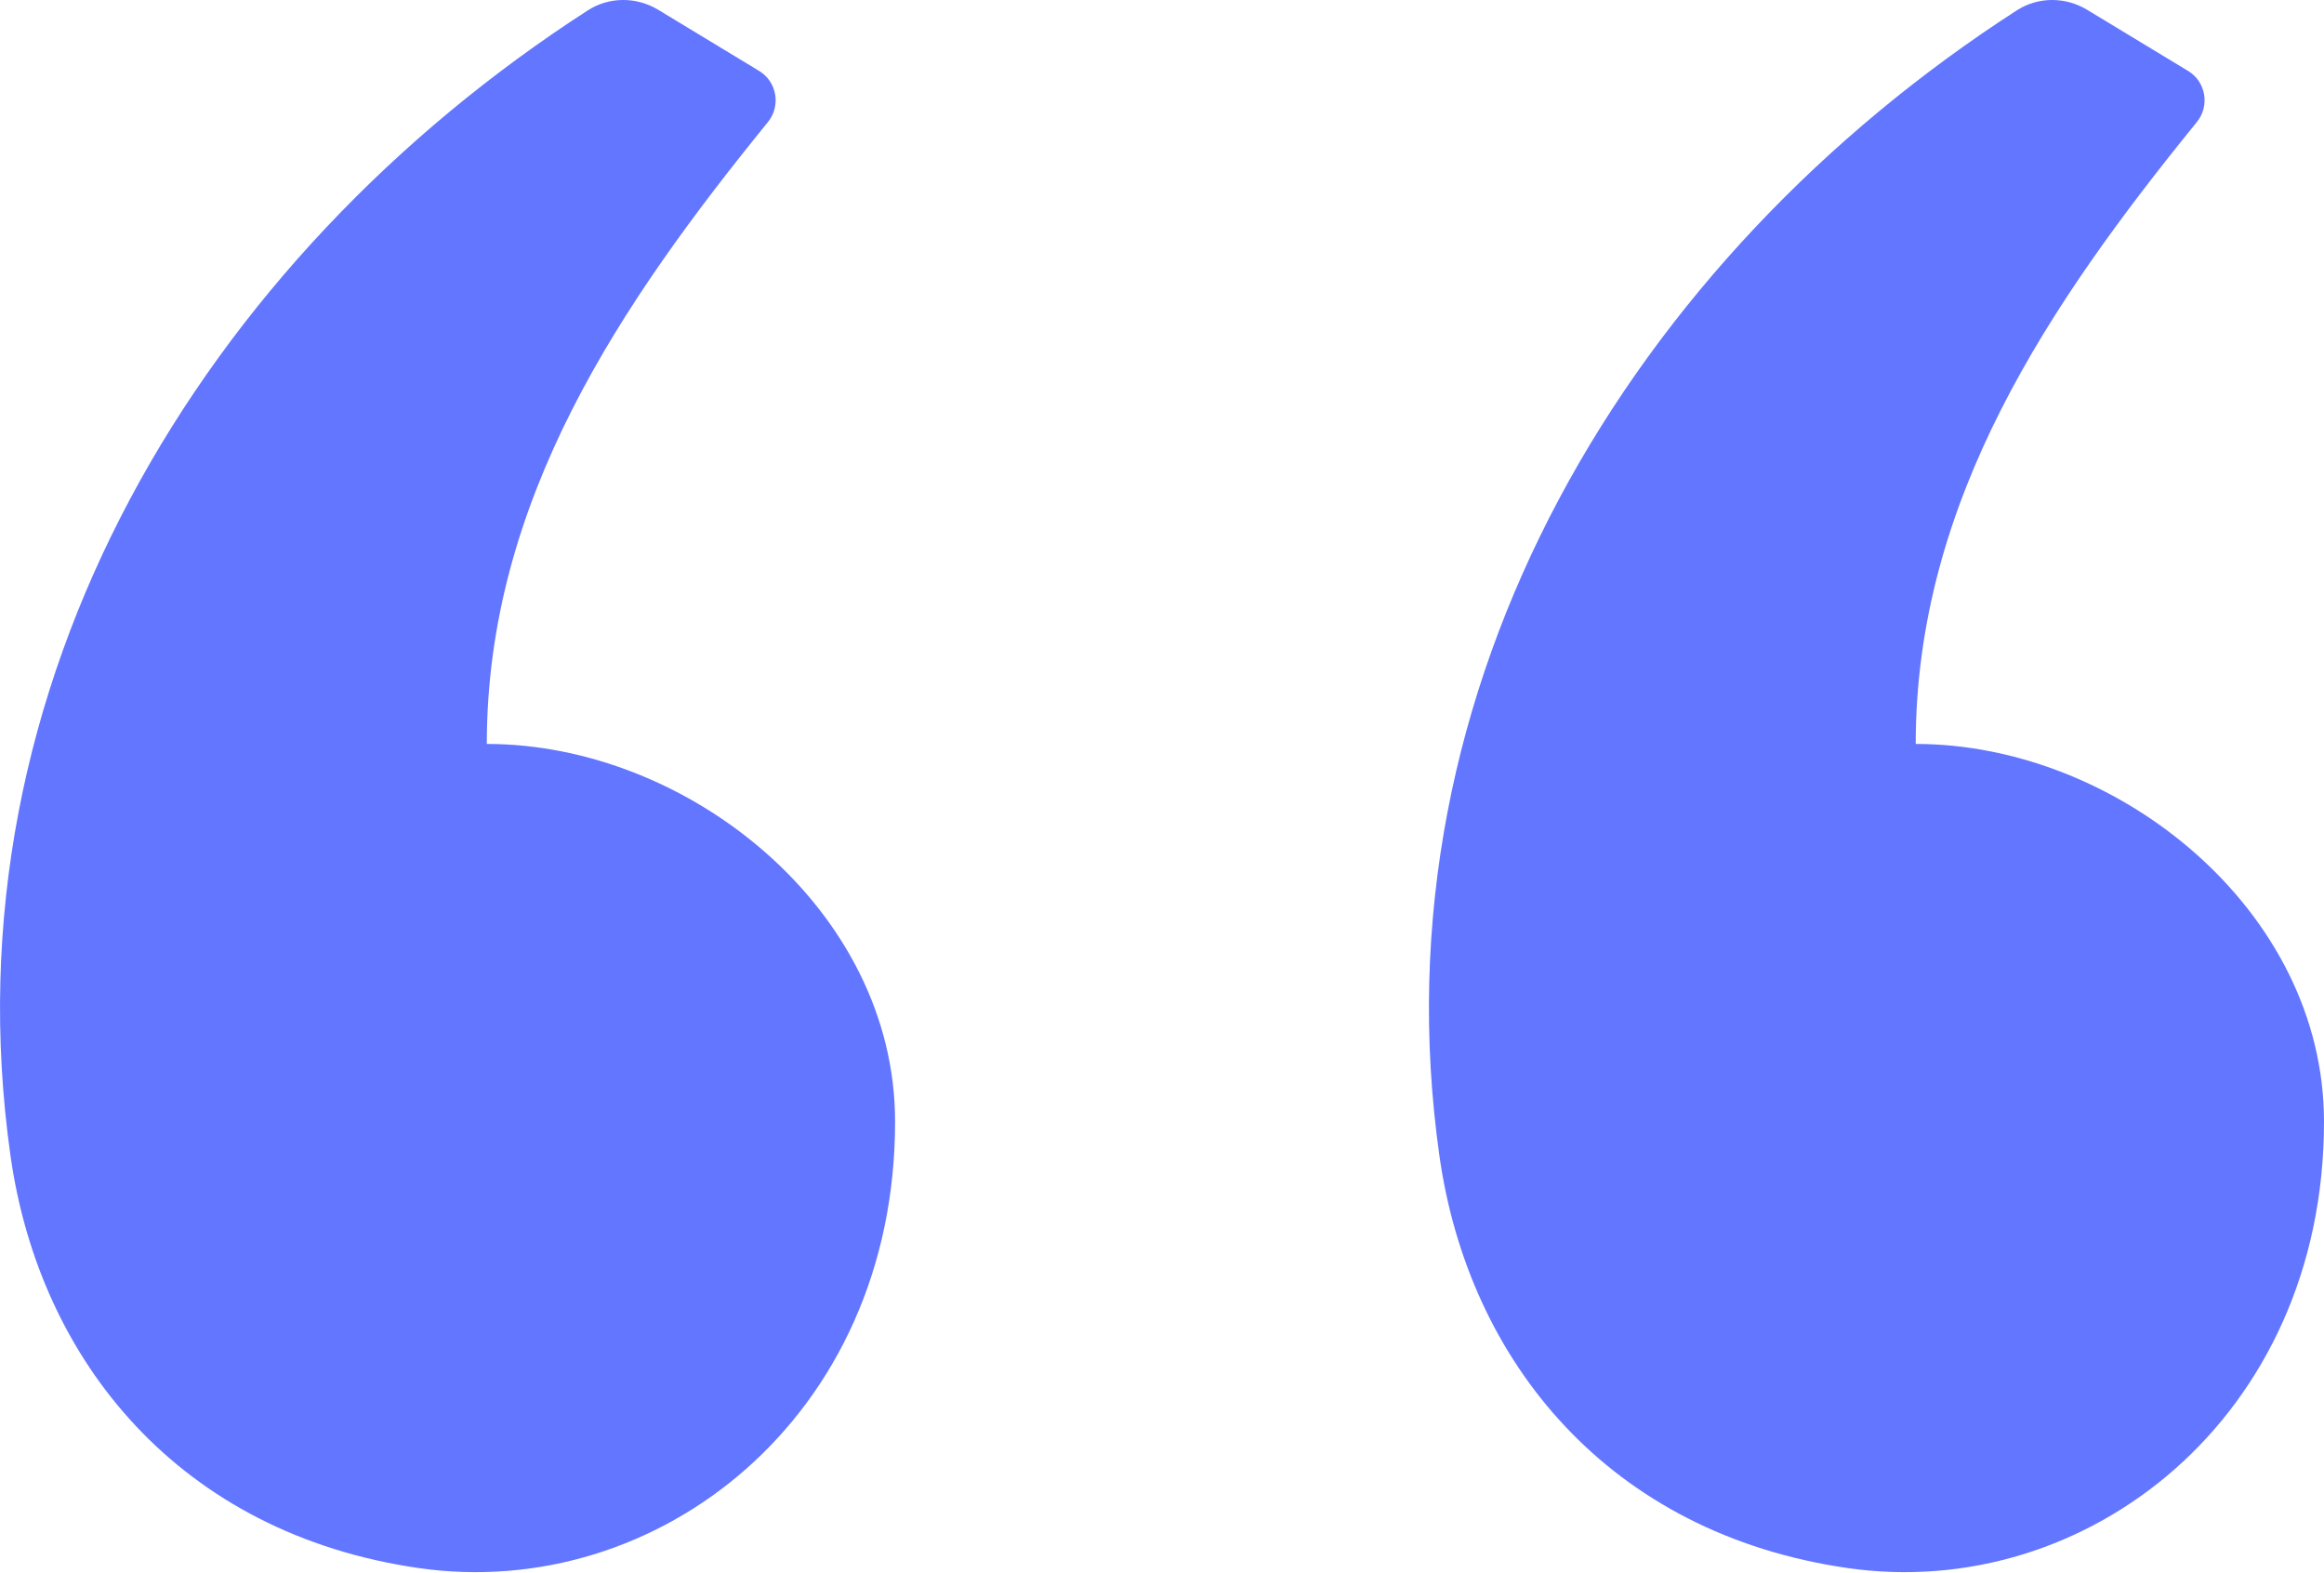
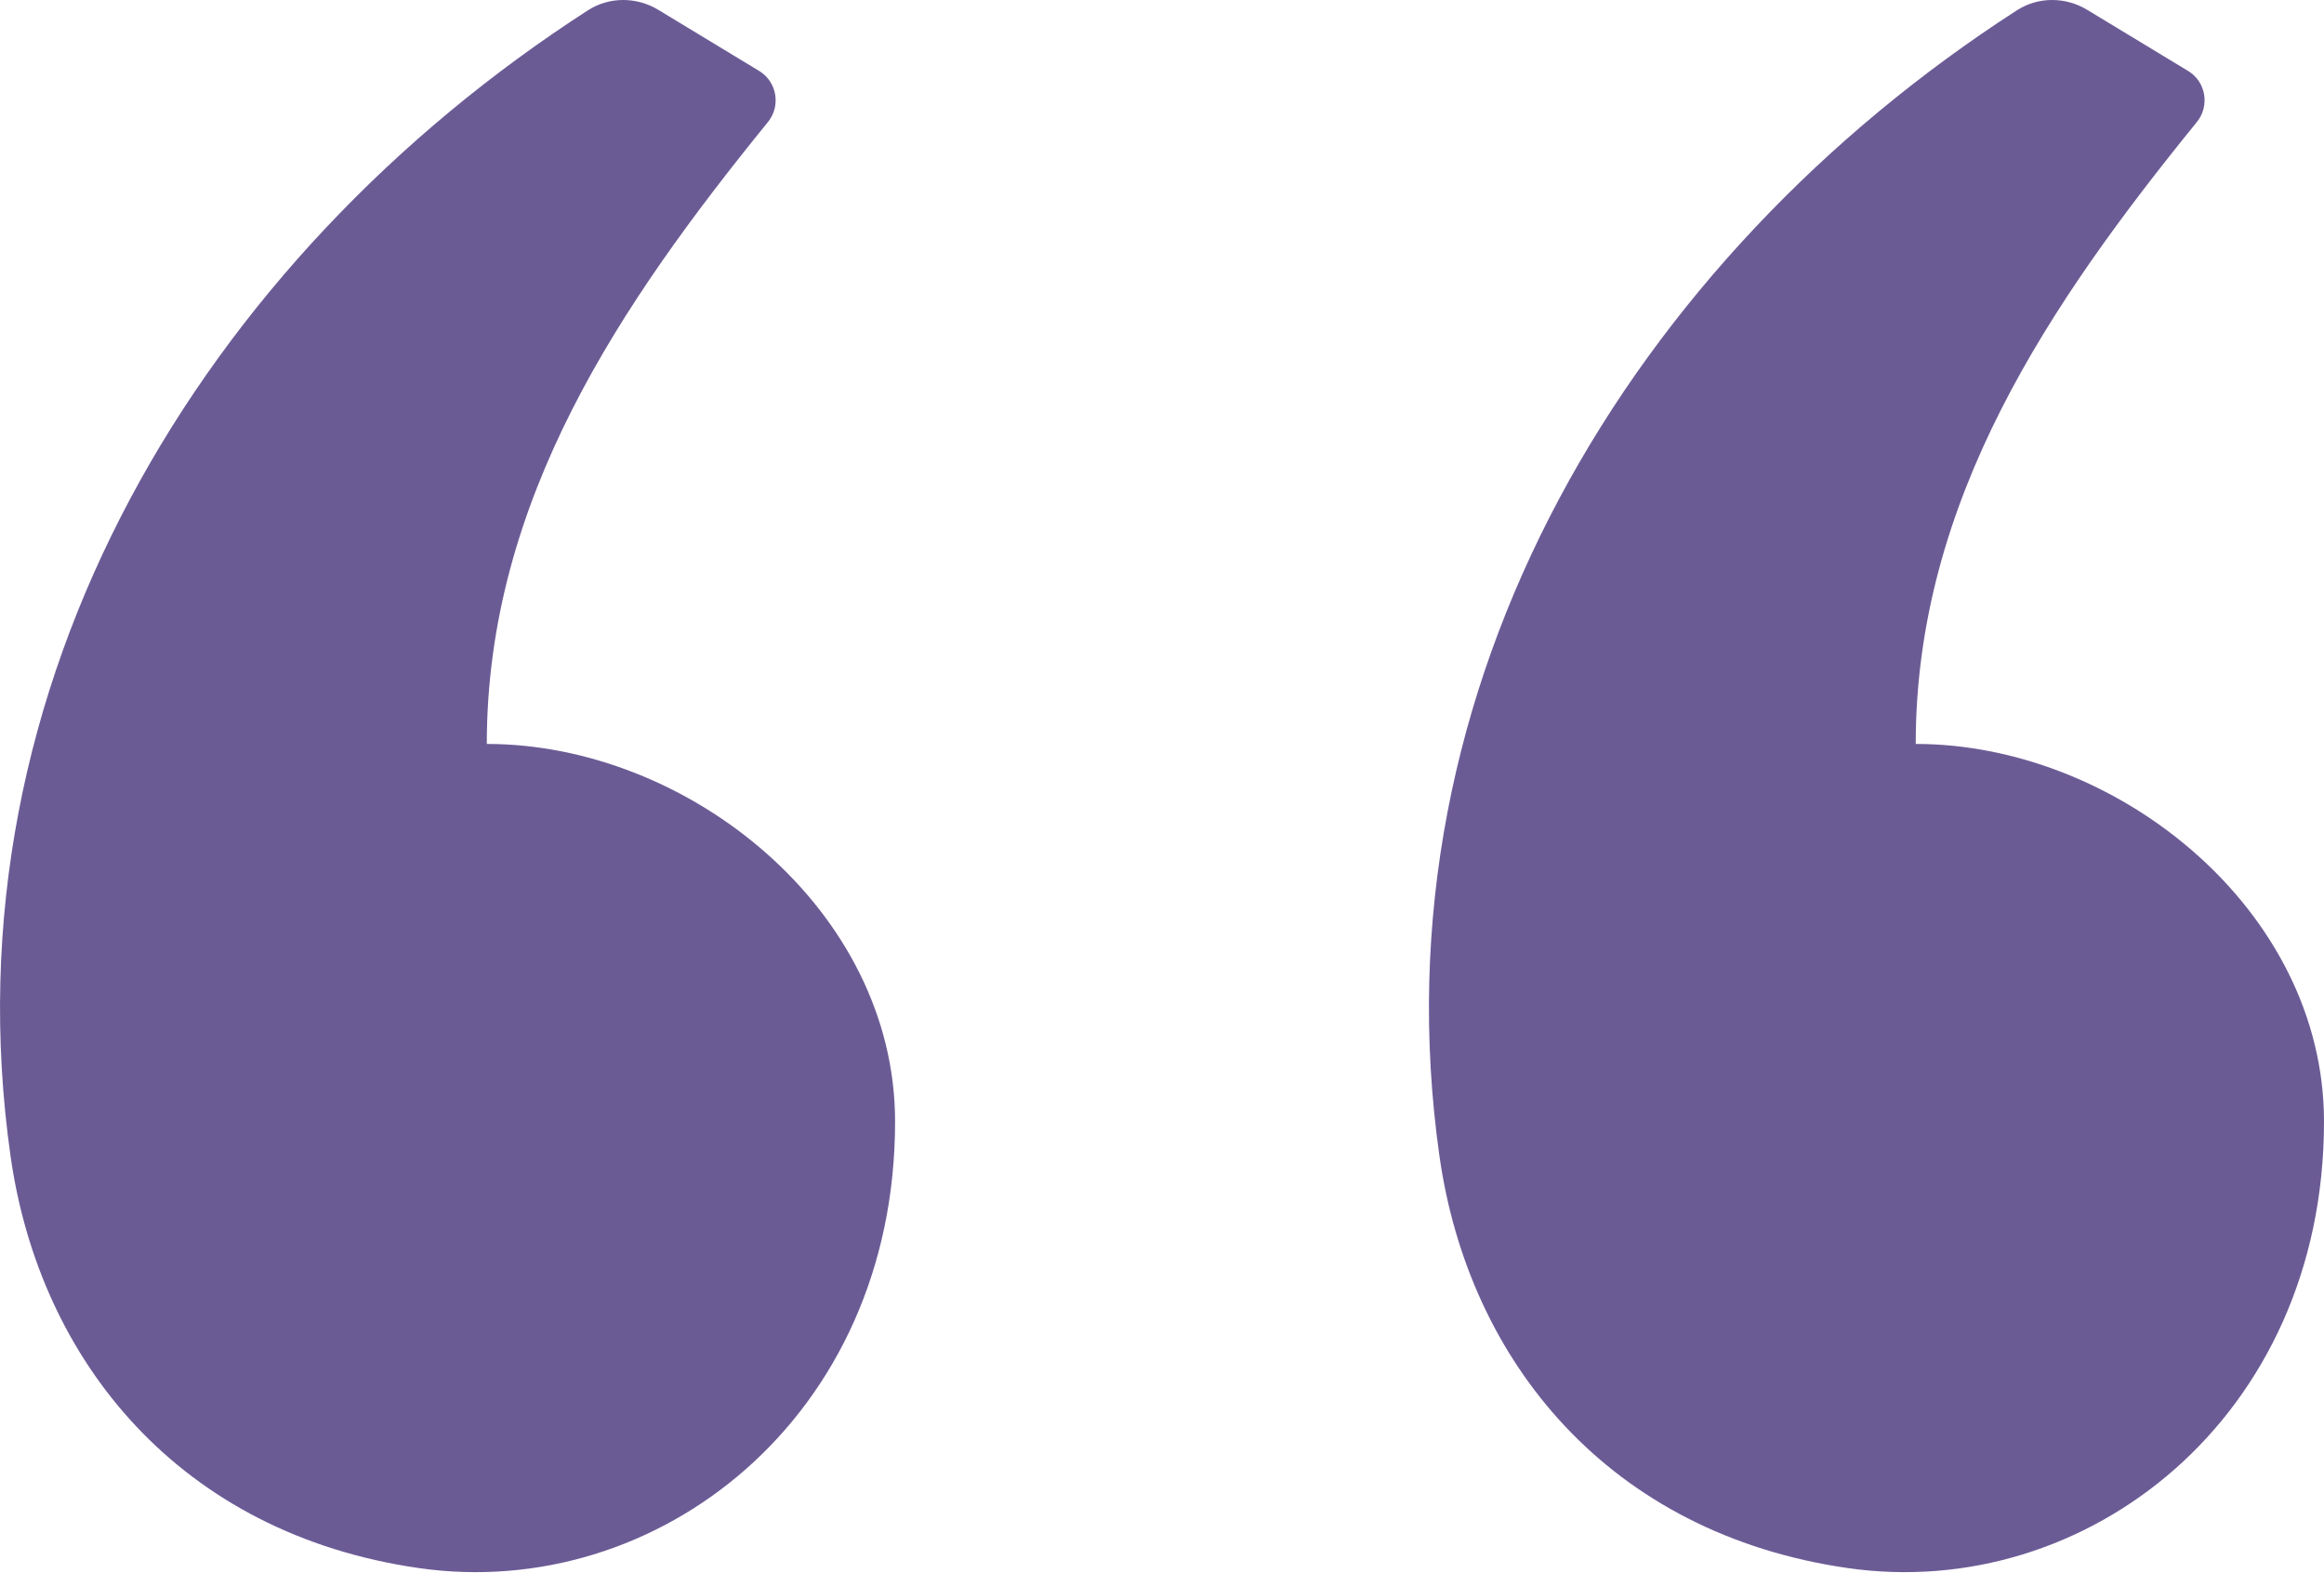
<svg xmlns="http://www.w3.org/2000/svg" width="34" height="23" viewBox="0 0 34 23" fill="none">
  <path fill-rule="evenodd" clip-rule="evenodd" d="M9.631 0.144L11.107 1.038C11.367 1.196 11.427 1.549 11.235 1.785C9.08 4.439 7.122 7.316 7.122 10.883C10.063 10.883 13.095 13.306 13.095 16.408C13.095 20.742 9.611 23.441 6.126 22.939C2.642 22.437 0.581 19.925 0.154 16.911C-0.826 9.999 2.986 3.774 8.599 0.152C8.912 -0.05 9.312 -0.049 9.631 0.144ZM30.536 0.144L32.012 1.038C32.273 1.196 32.332 1.549 32.14 1.785C29.985 4.439 28.027 7.316 28.027 10.883C30.969 10.883 34 13.306 34 16.408C34 20.742 30.516 23.441 27.032 22.939C23.547 22.437 21.486 19.925 21.059 16.911C20.079 9.999 23.892 3.774 29.505 0.152C29.817 -0.05 30.218 -0.049 30.536 0.144Z" fill="url(#paint0_linear)" />
  <defs>
    <linearGradient id="paint0_linear" x1="1.927" y1="4.65138e-07" x2="19.702" y2="29.018" gradientUnits="userSpaceOnUse">
-       <stop offset="0.259" stop-color="#6376ff" />
-       <stop offset="1" stop-color="#6376ff" />
+       <stop offset="0.259" stop-color="#6b5b95" />
+       <stop offset="1" stop-color="#6b5b95" />
    </linearGradient>
  </defs>
</svg>
